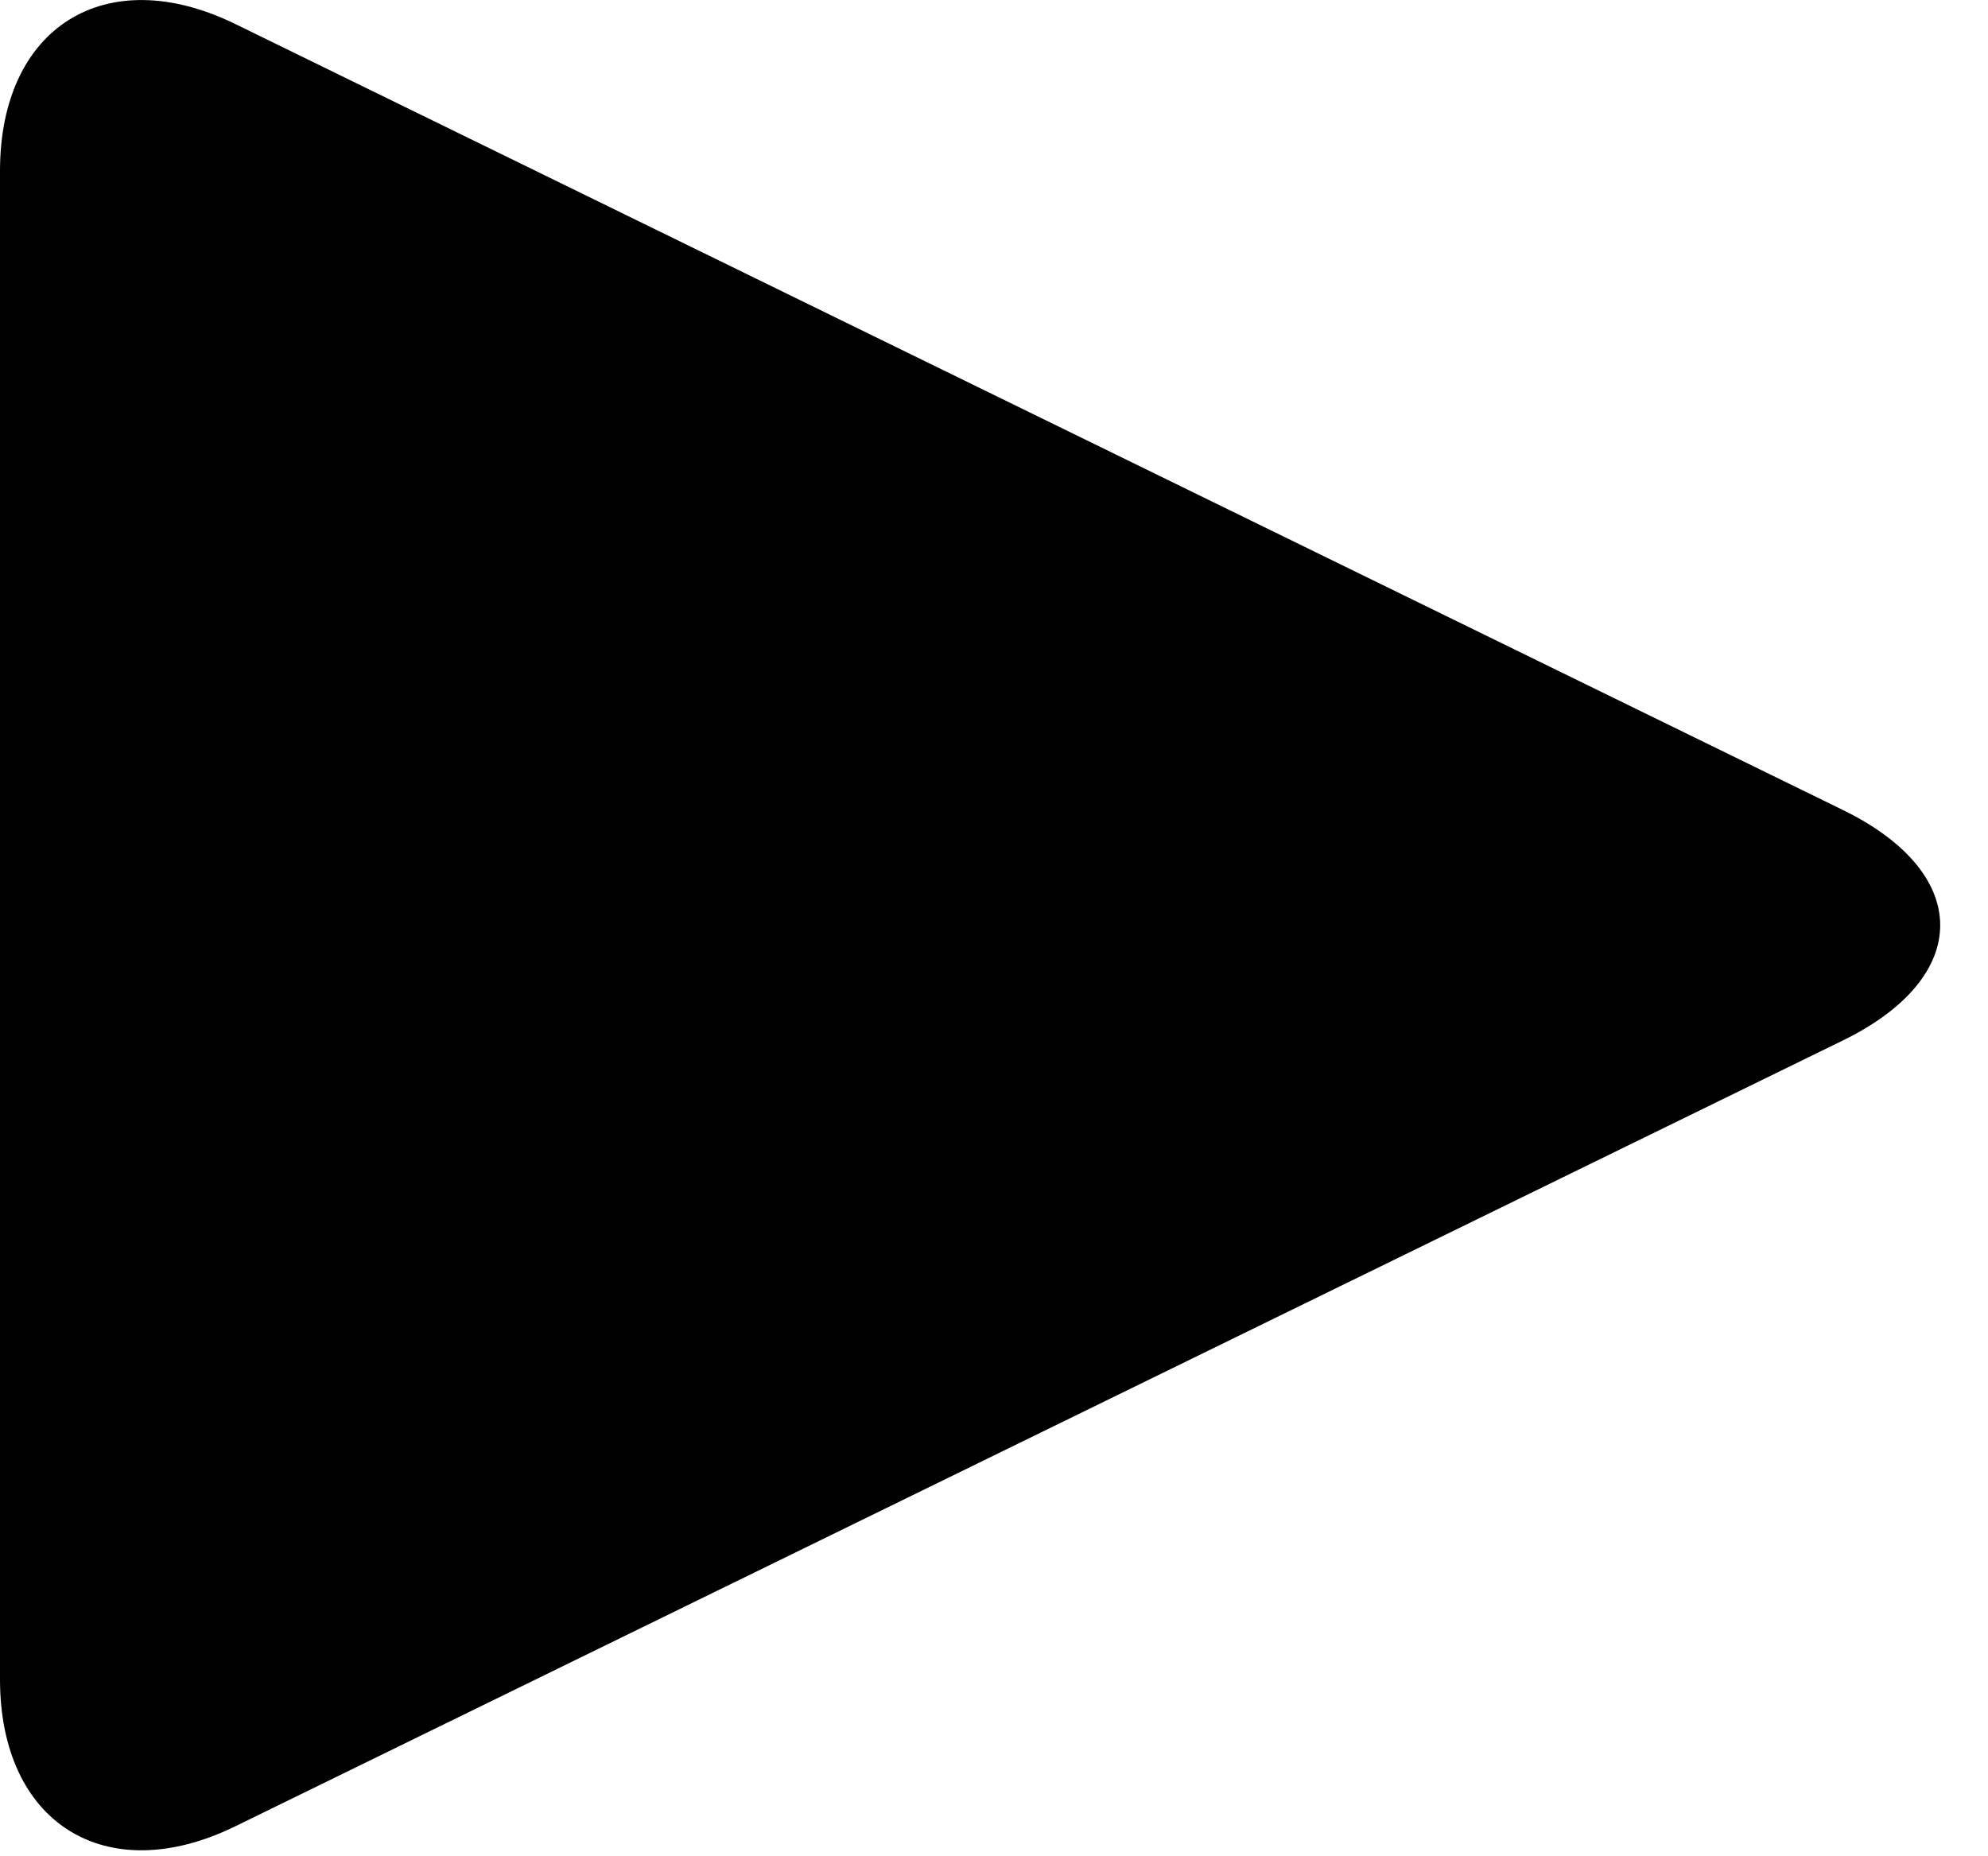
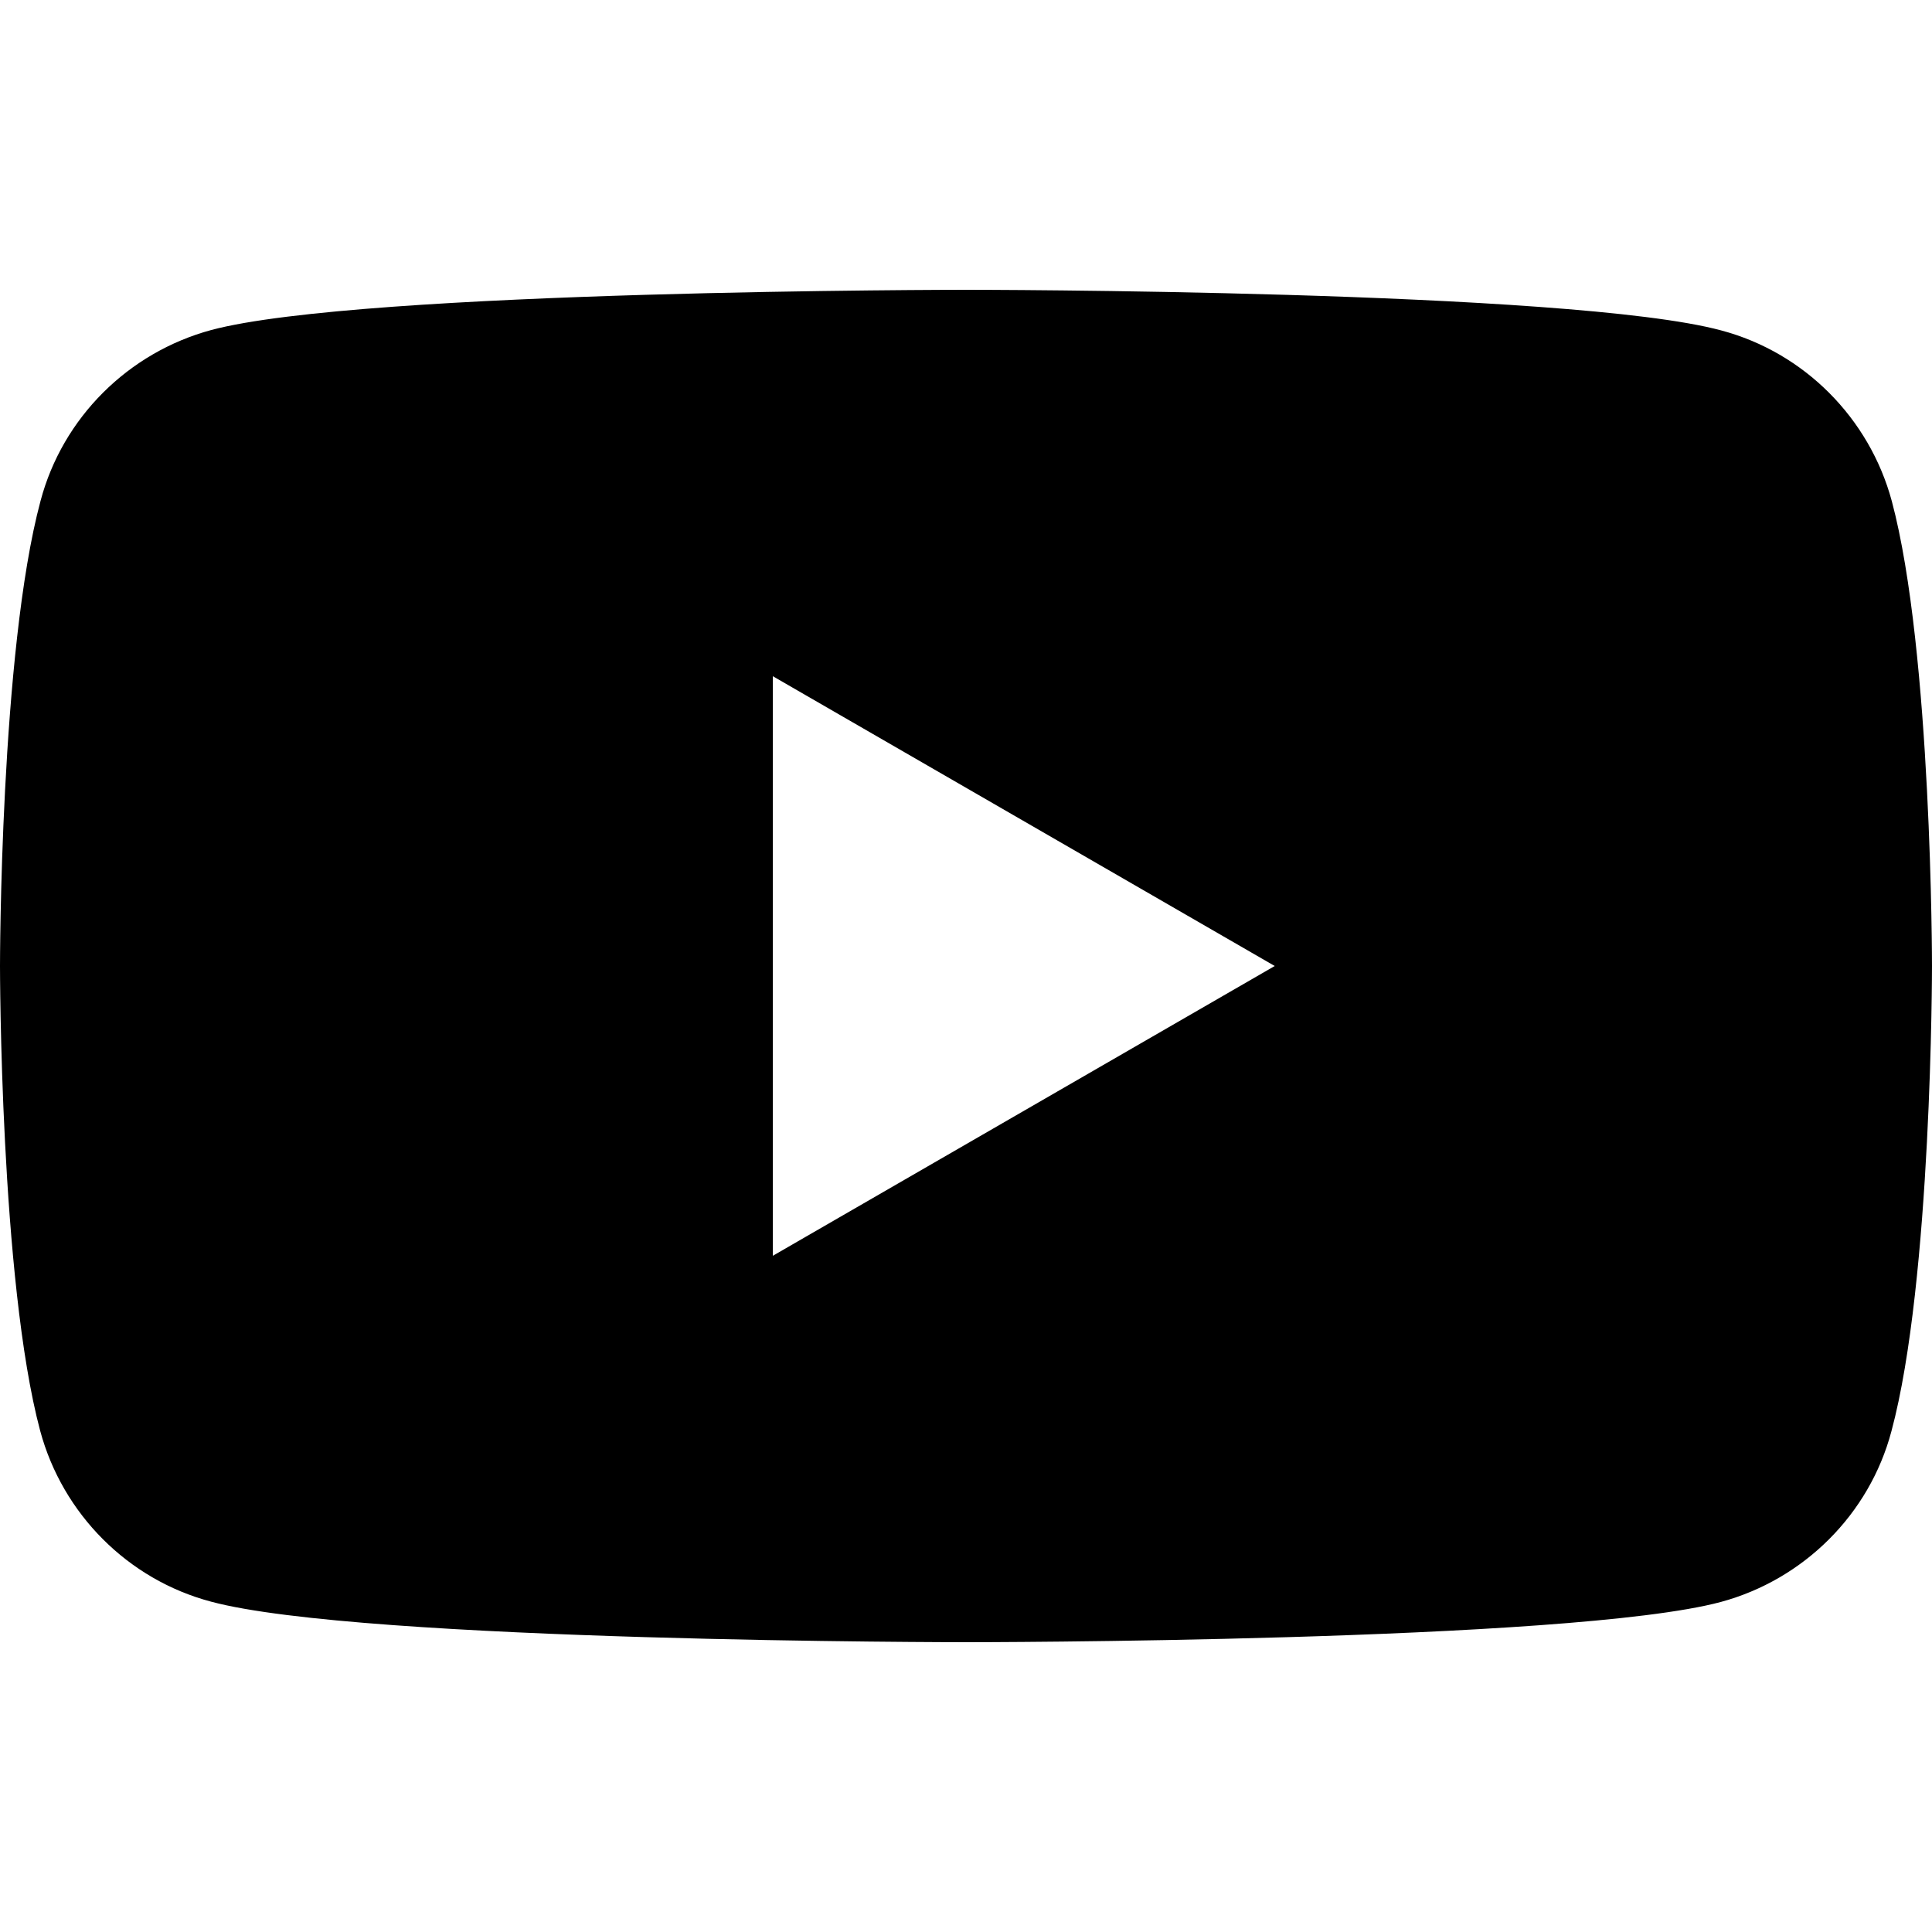
- <svg xmlns="http://www.w3.org/2000/svg" width="15" height="14" viewBox="0 0 15 14">
-   <path d="M1.775,13.78C0.799,14.257,0,13.758,0,12.671V1.29c0-1.088,0.799-1.585,1.775-1.109l12.133,5.932 c0.975,0.478,0.975,1.258,0,1.736L1.775,13.78z" />
+ <svg xmlns="http://www.w3.org/2000/svg" width="500" height="500" viewBox="0 0 500 500">
+   <path d="M489.6,129.7c-5.8-21.5-22.7-38.5-44.2-44.2C406.4,75,250,75,250,75S93.6,75,54.7,85.4c-21.5,5.8-38.5,22.7-44.2,44.2  C0,168.6,0,250,0,250s0,81.4,10.4,120.3c5.8,21.5,22.7,38.5,44.2,44.2C93.6,425,250,425,250,425s156.4,0,195.3-10.4  c21.5-5.8,38.5-22.7,44.2-44.2C500,331.4,500,250,500,250S500,168.6,489.6,129.7z M200,325V175l129.9,75L200,325z" />
</svg>
